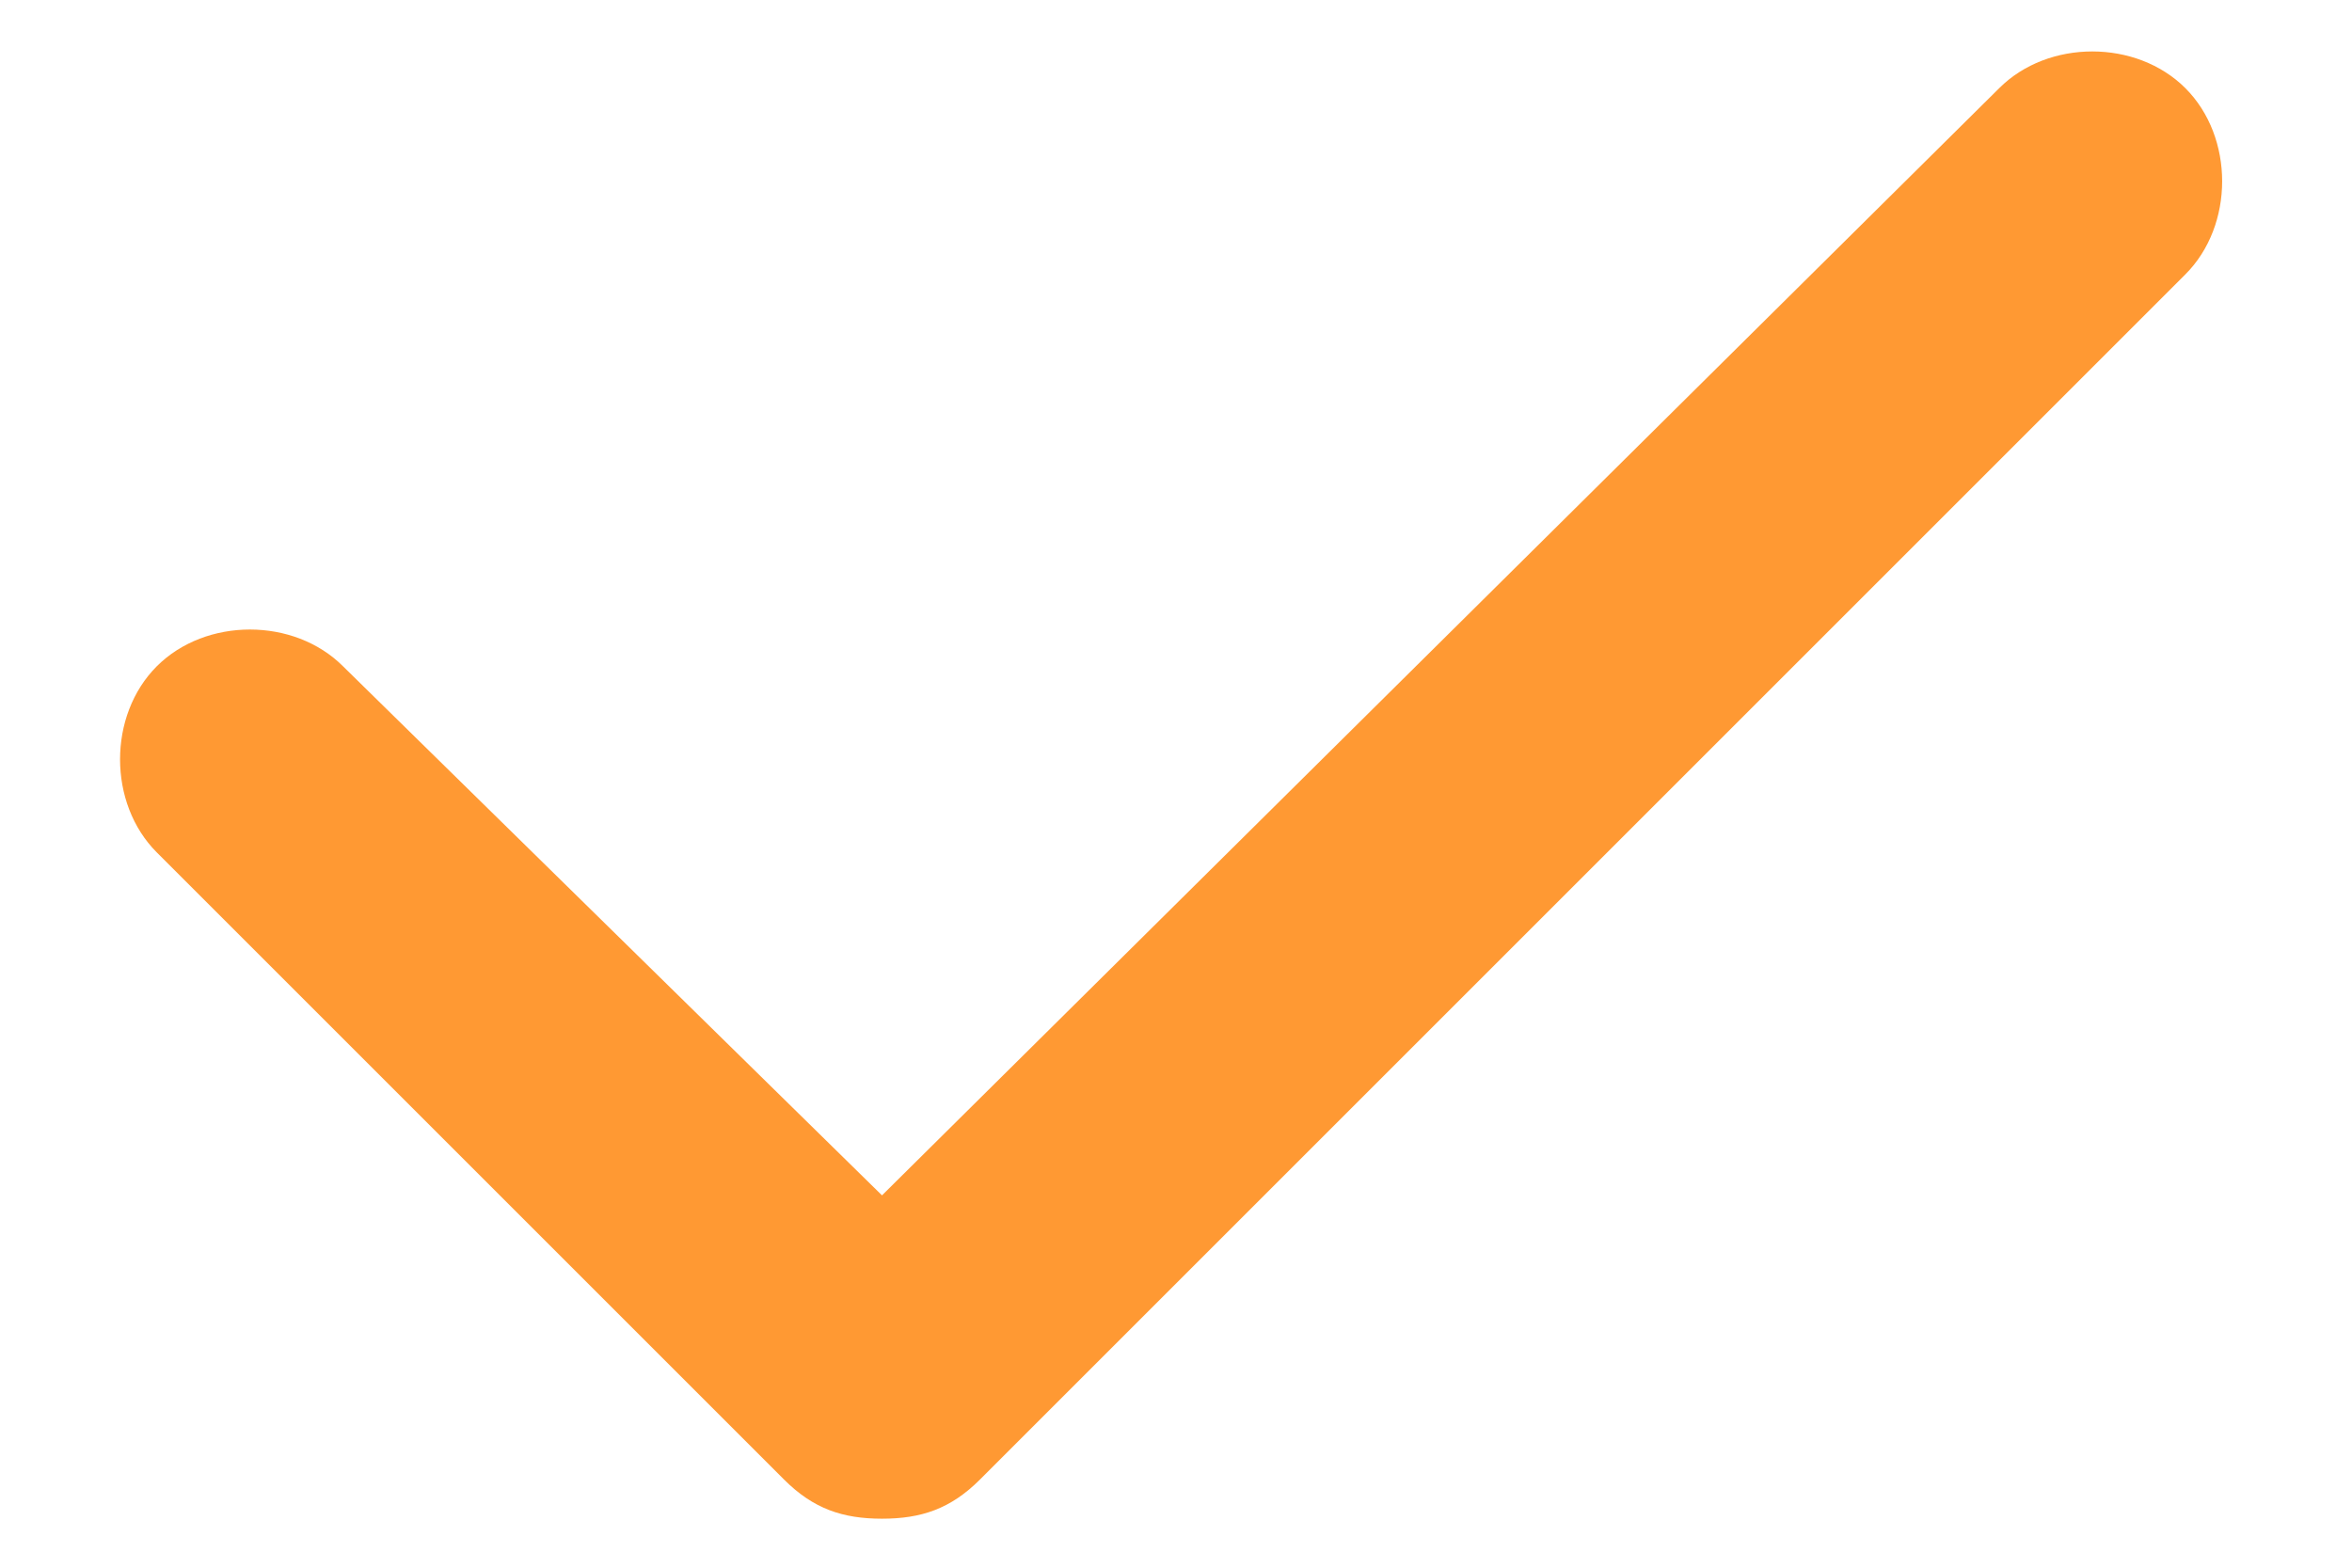
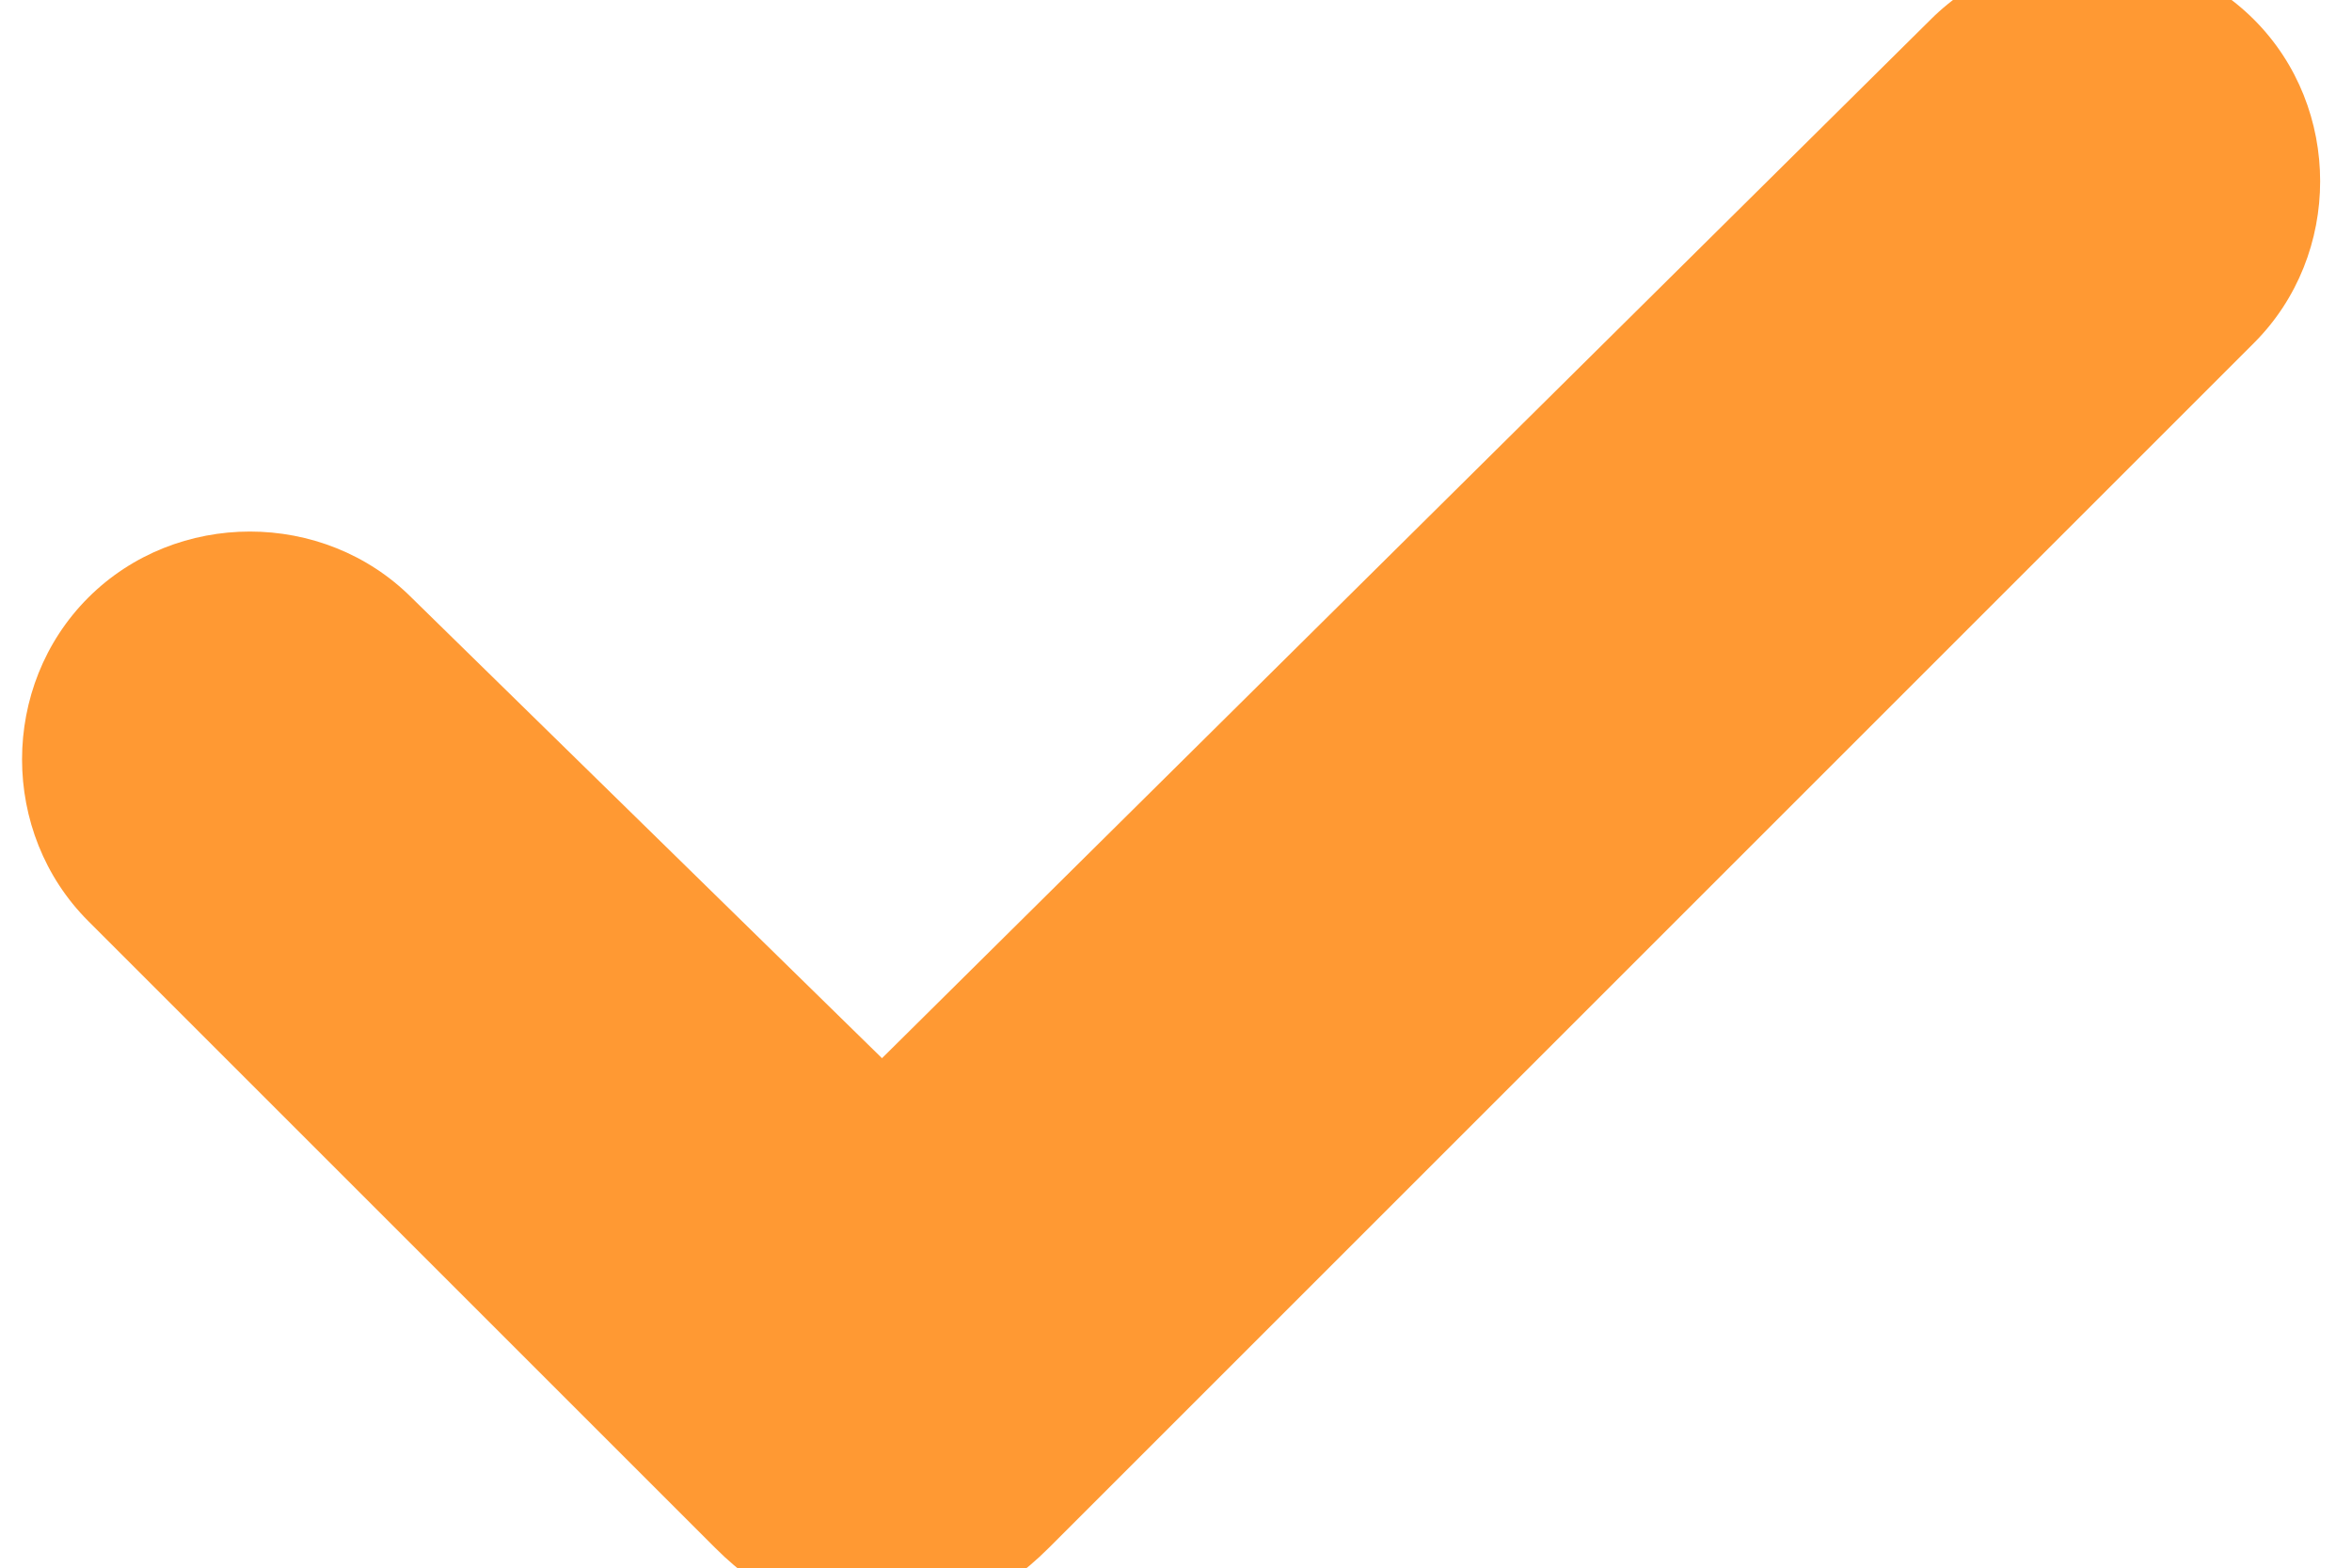
- <svg xmlns="http://www.w3.org/2000/svg" version="1.1" id="Layer_1" viewBox="0 4 24 16" xml:space="preserve" width="24px" height="16px">
+ <svg xmlns="http://www.w3.org/2000/svg" version="1.1" id="Layer_1" x="0px" y="0px" viewBox="0 4 24 16" style="enable-background:new 0 0 24 24;" xml:space="preserve" width="24px" height="16px">
  <style type="text/css">
	.st0{fill:#FF9933;}
</style>
-   <g>
-     <path class="st0" d="M9,19.5c-0.4,0-0.7-0.1-1-0.4l-6.4-6.4c-0.5-0.5-0.5-1.4,0-1.9c0.5-0.5,1.4-0.5,1.9,0L9,16.2L20.4,4.9   c0.5-0.5,1.4-0.5,1.9,0c0.5,0.5,0.5,1.4,0,1.9L10,19.1C9.7,19.4,9.4,19.5,9,19.5z" />
-   </g>
+   <path class="st0" d="M23,4.2c-0.9-0.9-2.4-0.9-3.3,0L9,14.8l-4.8-4.7c-0.9-0.9-2.4-0.9-3.3,0C0,11,0,12.5,0.9,13.4l6.4,6.4  c0.5,0.5,1,0.7,1.7,0.7s1.2-0.2,1.7-0.7L23,7.5C23.9,6.6,23.9,5.1,23,4.2z" />
</svg>
